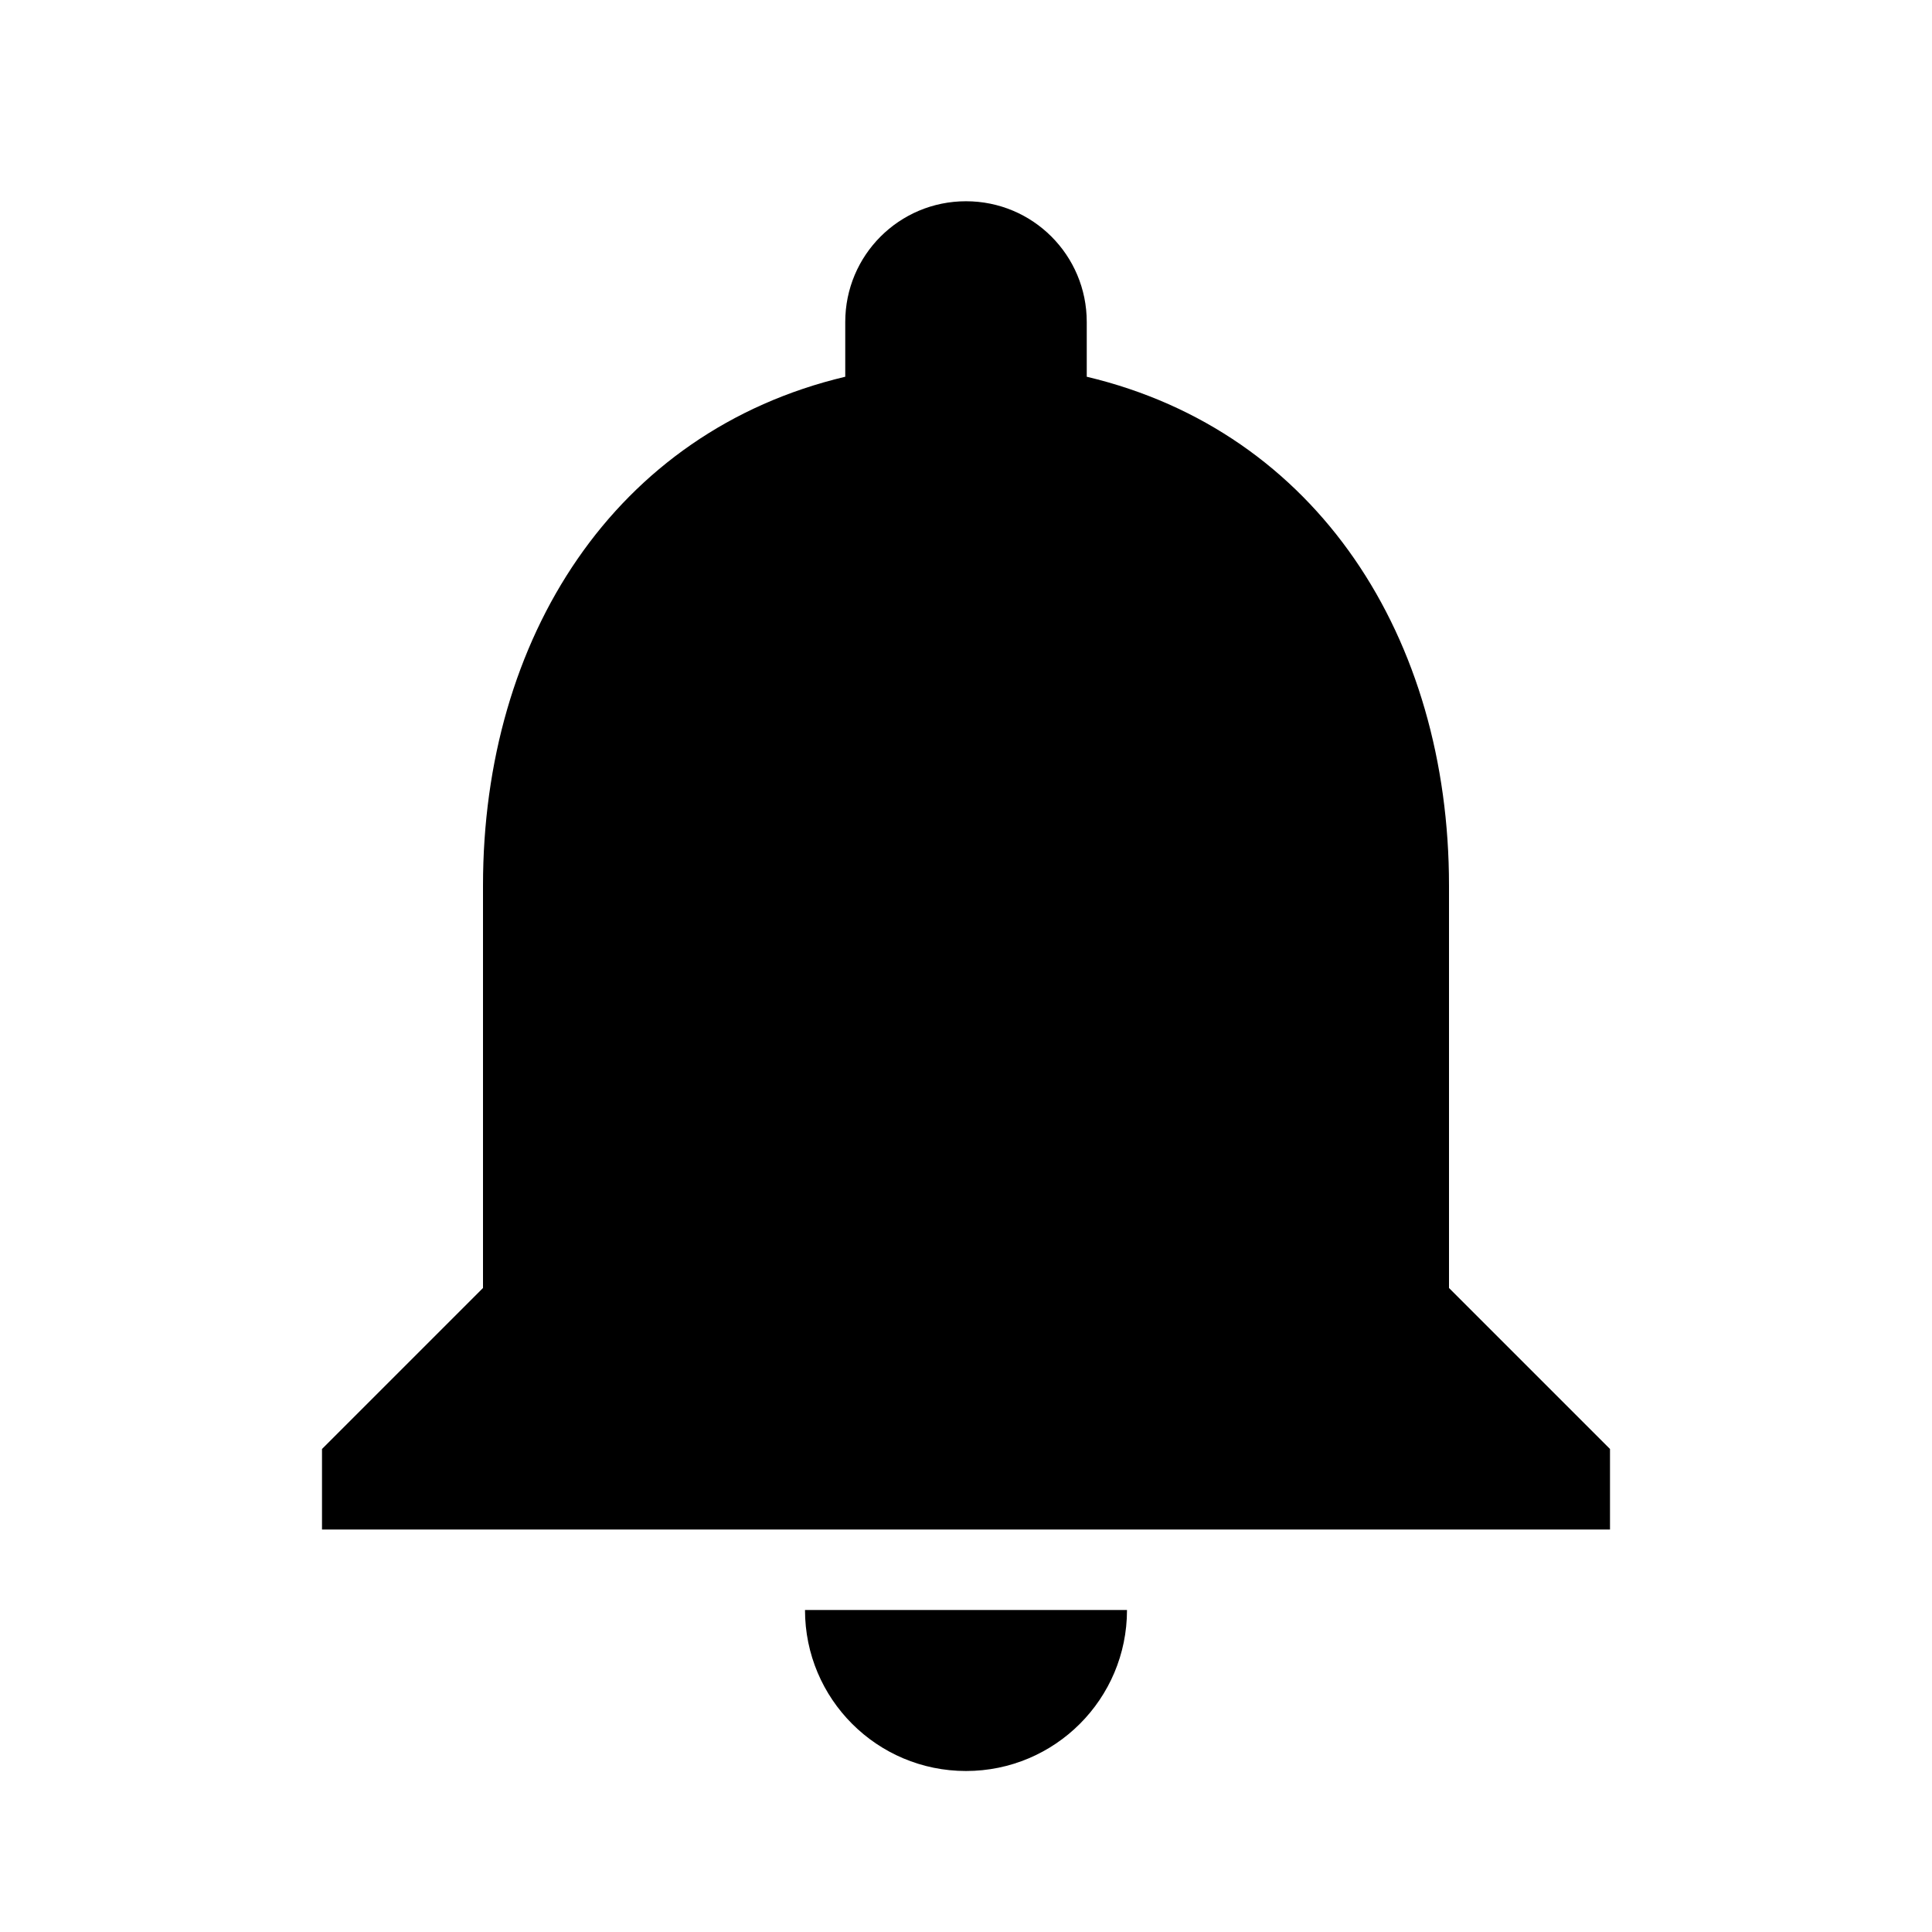
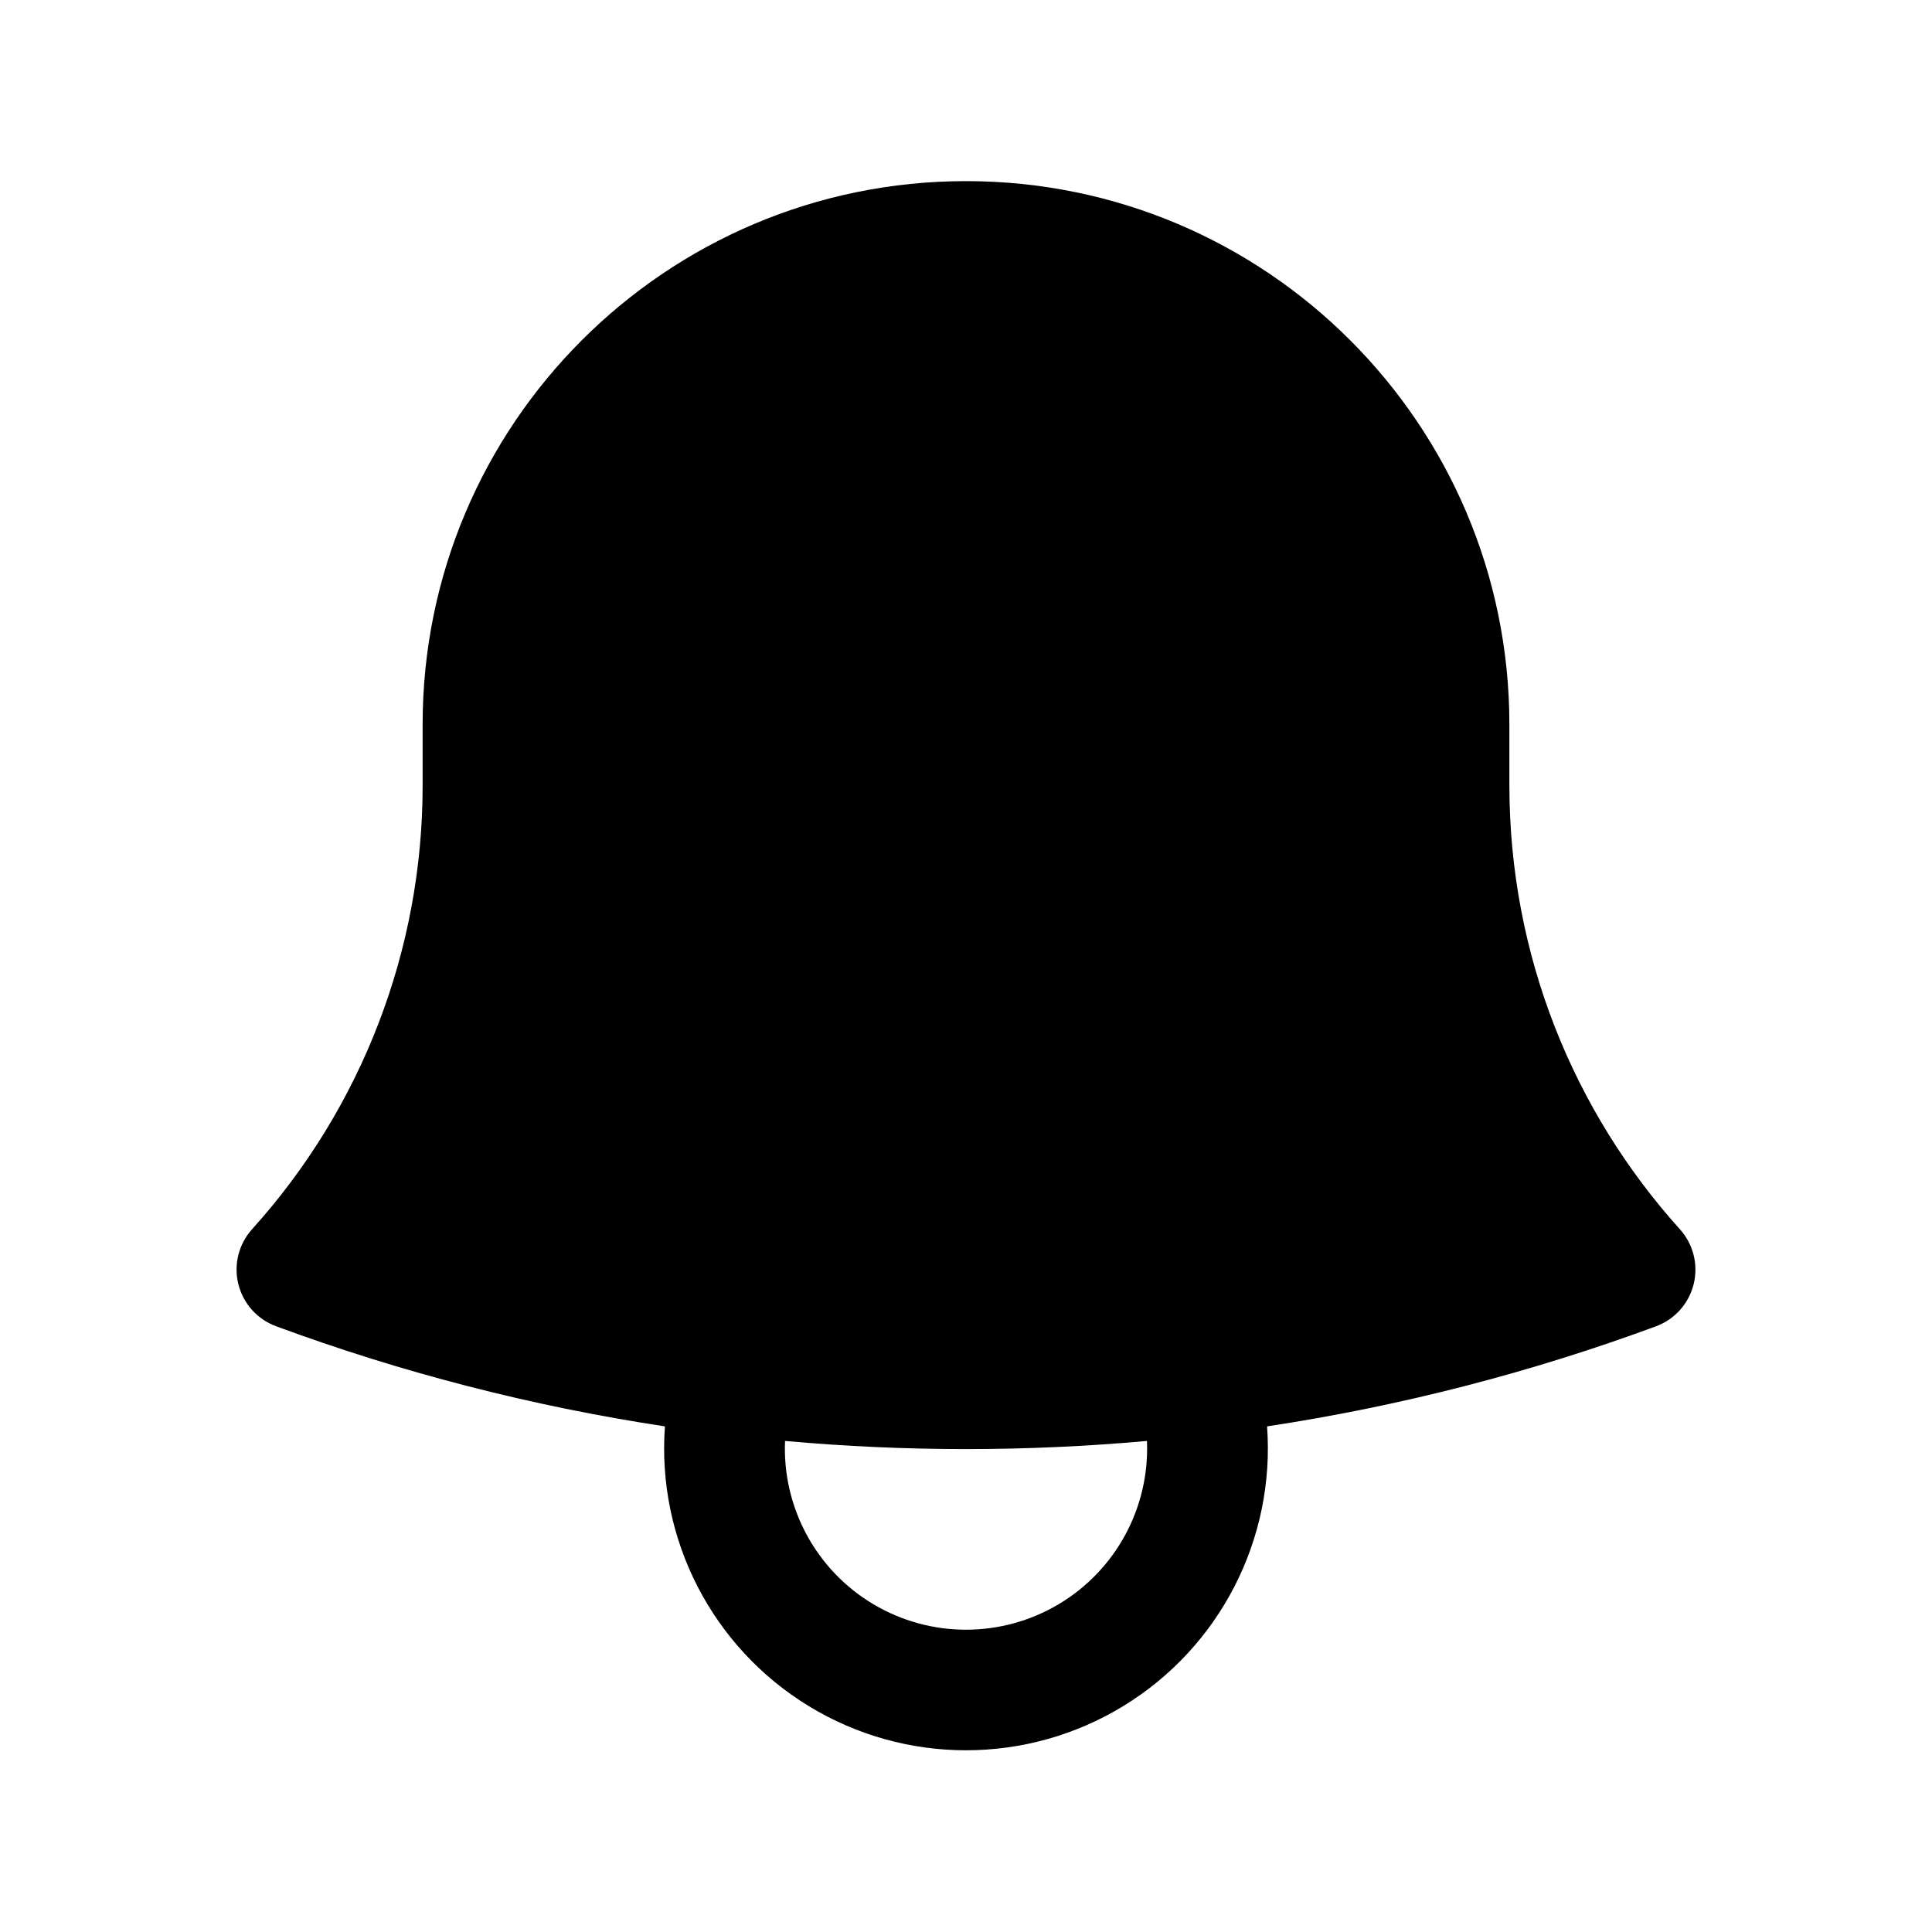
- <svg xmlns="http://www.w3.org/2000/svg" viewBox="0 0 1024 1024" fill="currentColor">
-   <path d="M512 938.667c47.147 0 85.333-38.187 85.333-85.334H426.667c0 47.147 38.186 85.334 85.333 85.334zm256-256V469.333c0-131.2-69.76-240.64-192-269.653v-29.013c0-35.414-28.587-64-64-64s-64 28.586-64 64v29.013c-122.24 29.013-192 138.453-192 269.653v213.334L170.667 768v42.667h682.666V768L768 682.667z" fill="currentColor" />
+ <svg xmlns="http://www.w3.org/2000/svg" viewBox="0 0 24 24" fill="currentColor">
+   <path fill-rule="evenodd" d="M5.25 9a6.75 6.75 0 0113.5 0v.75c0 2.123.8 4.057 2.118 5.52a.75.75 0 01-.297 1.206c-1.544.57-3.16.99-4.831 1.243a3.75 3.75 0 11-7.48 0 24.585 24.585 0 01-4.831-1.244.75.75 0 01-.298-1.205A8.217 8.217 0 005.25 9.75V9zm4.502 8.9a2.25 2.25 0 104.496 0 25.057 25.057 0 01-4.496 0z" clip-rule="evenodd" />
</svg>
